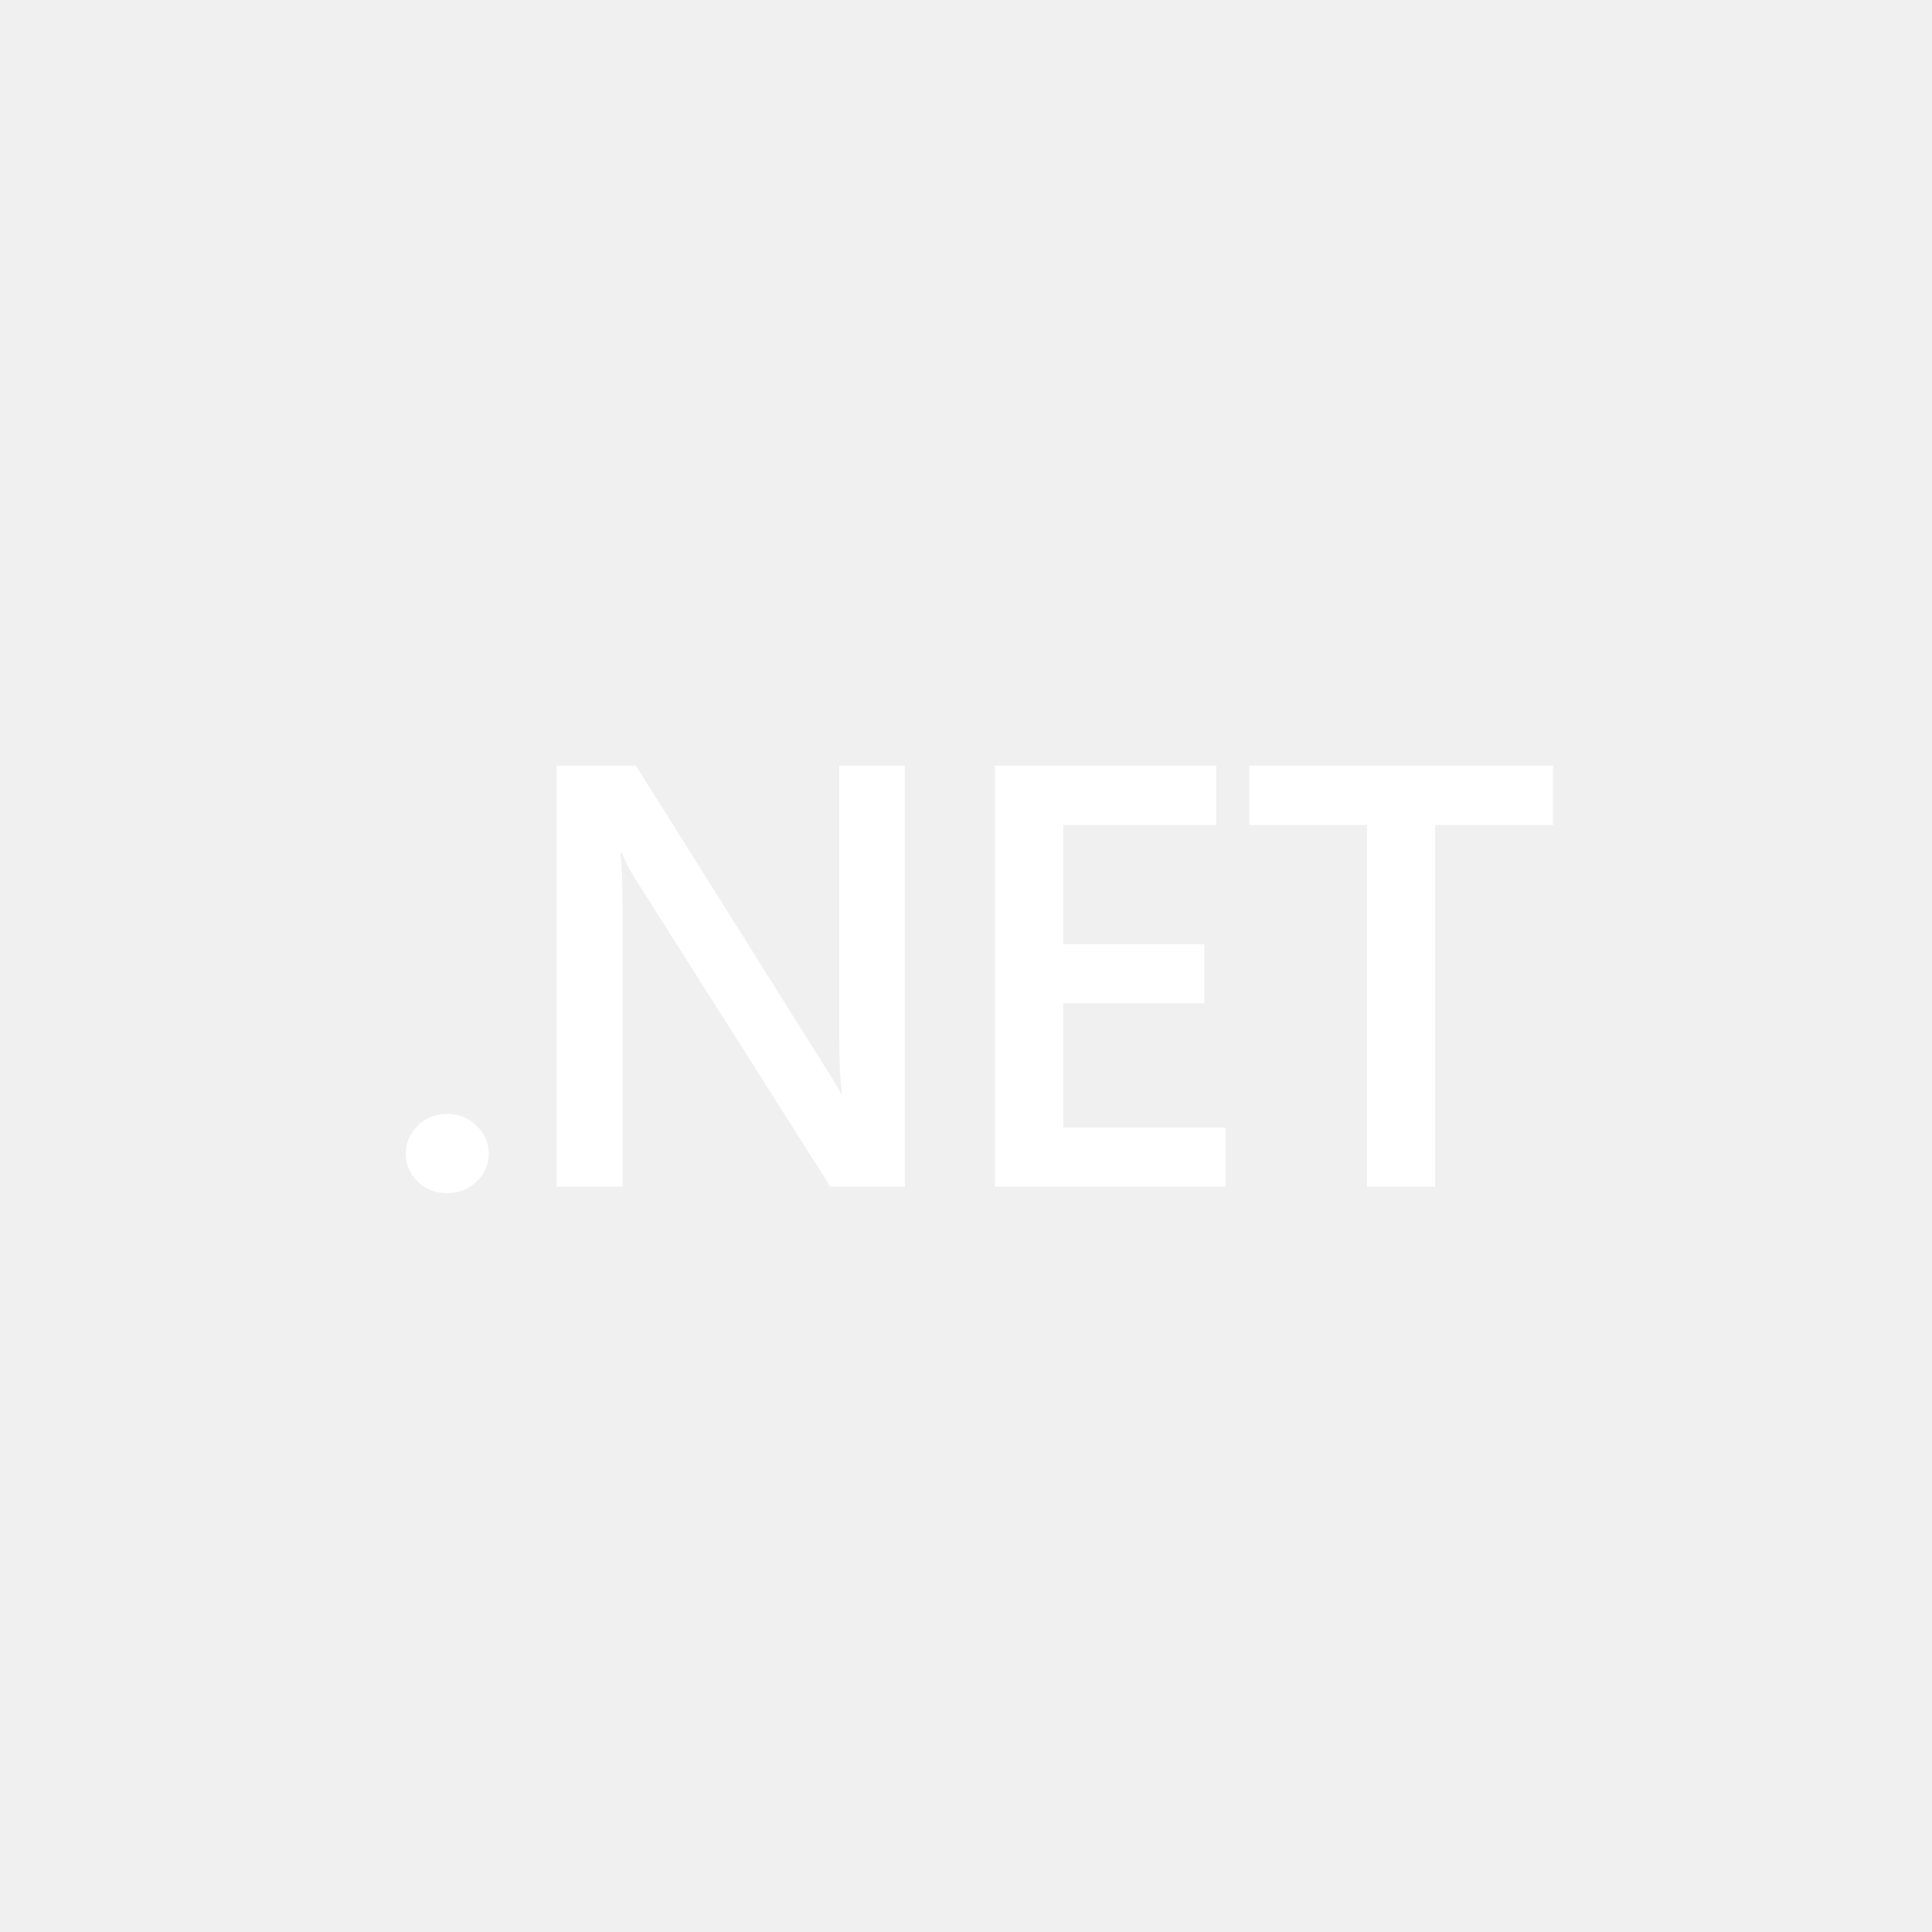
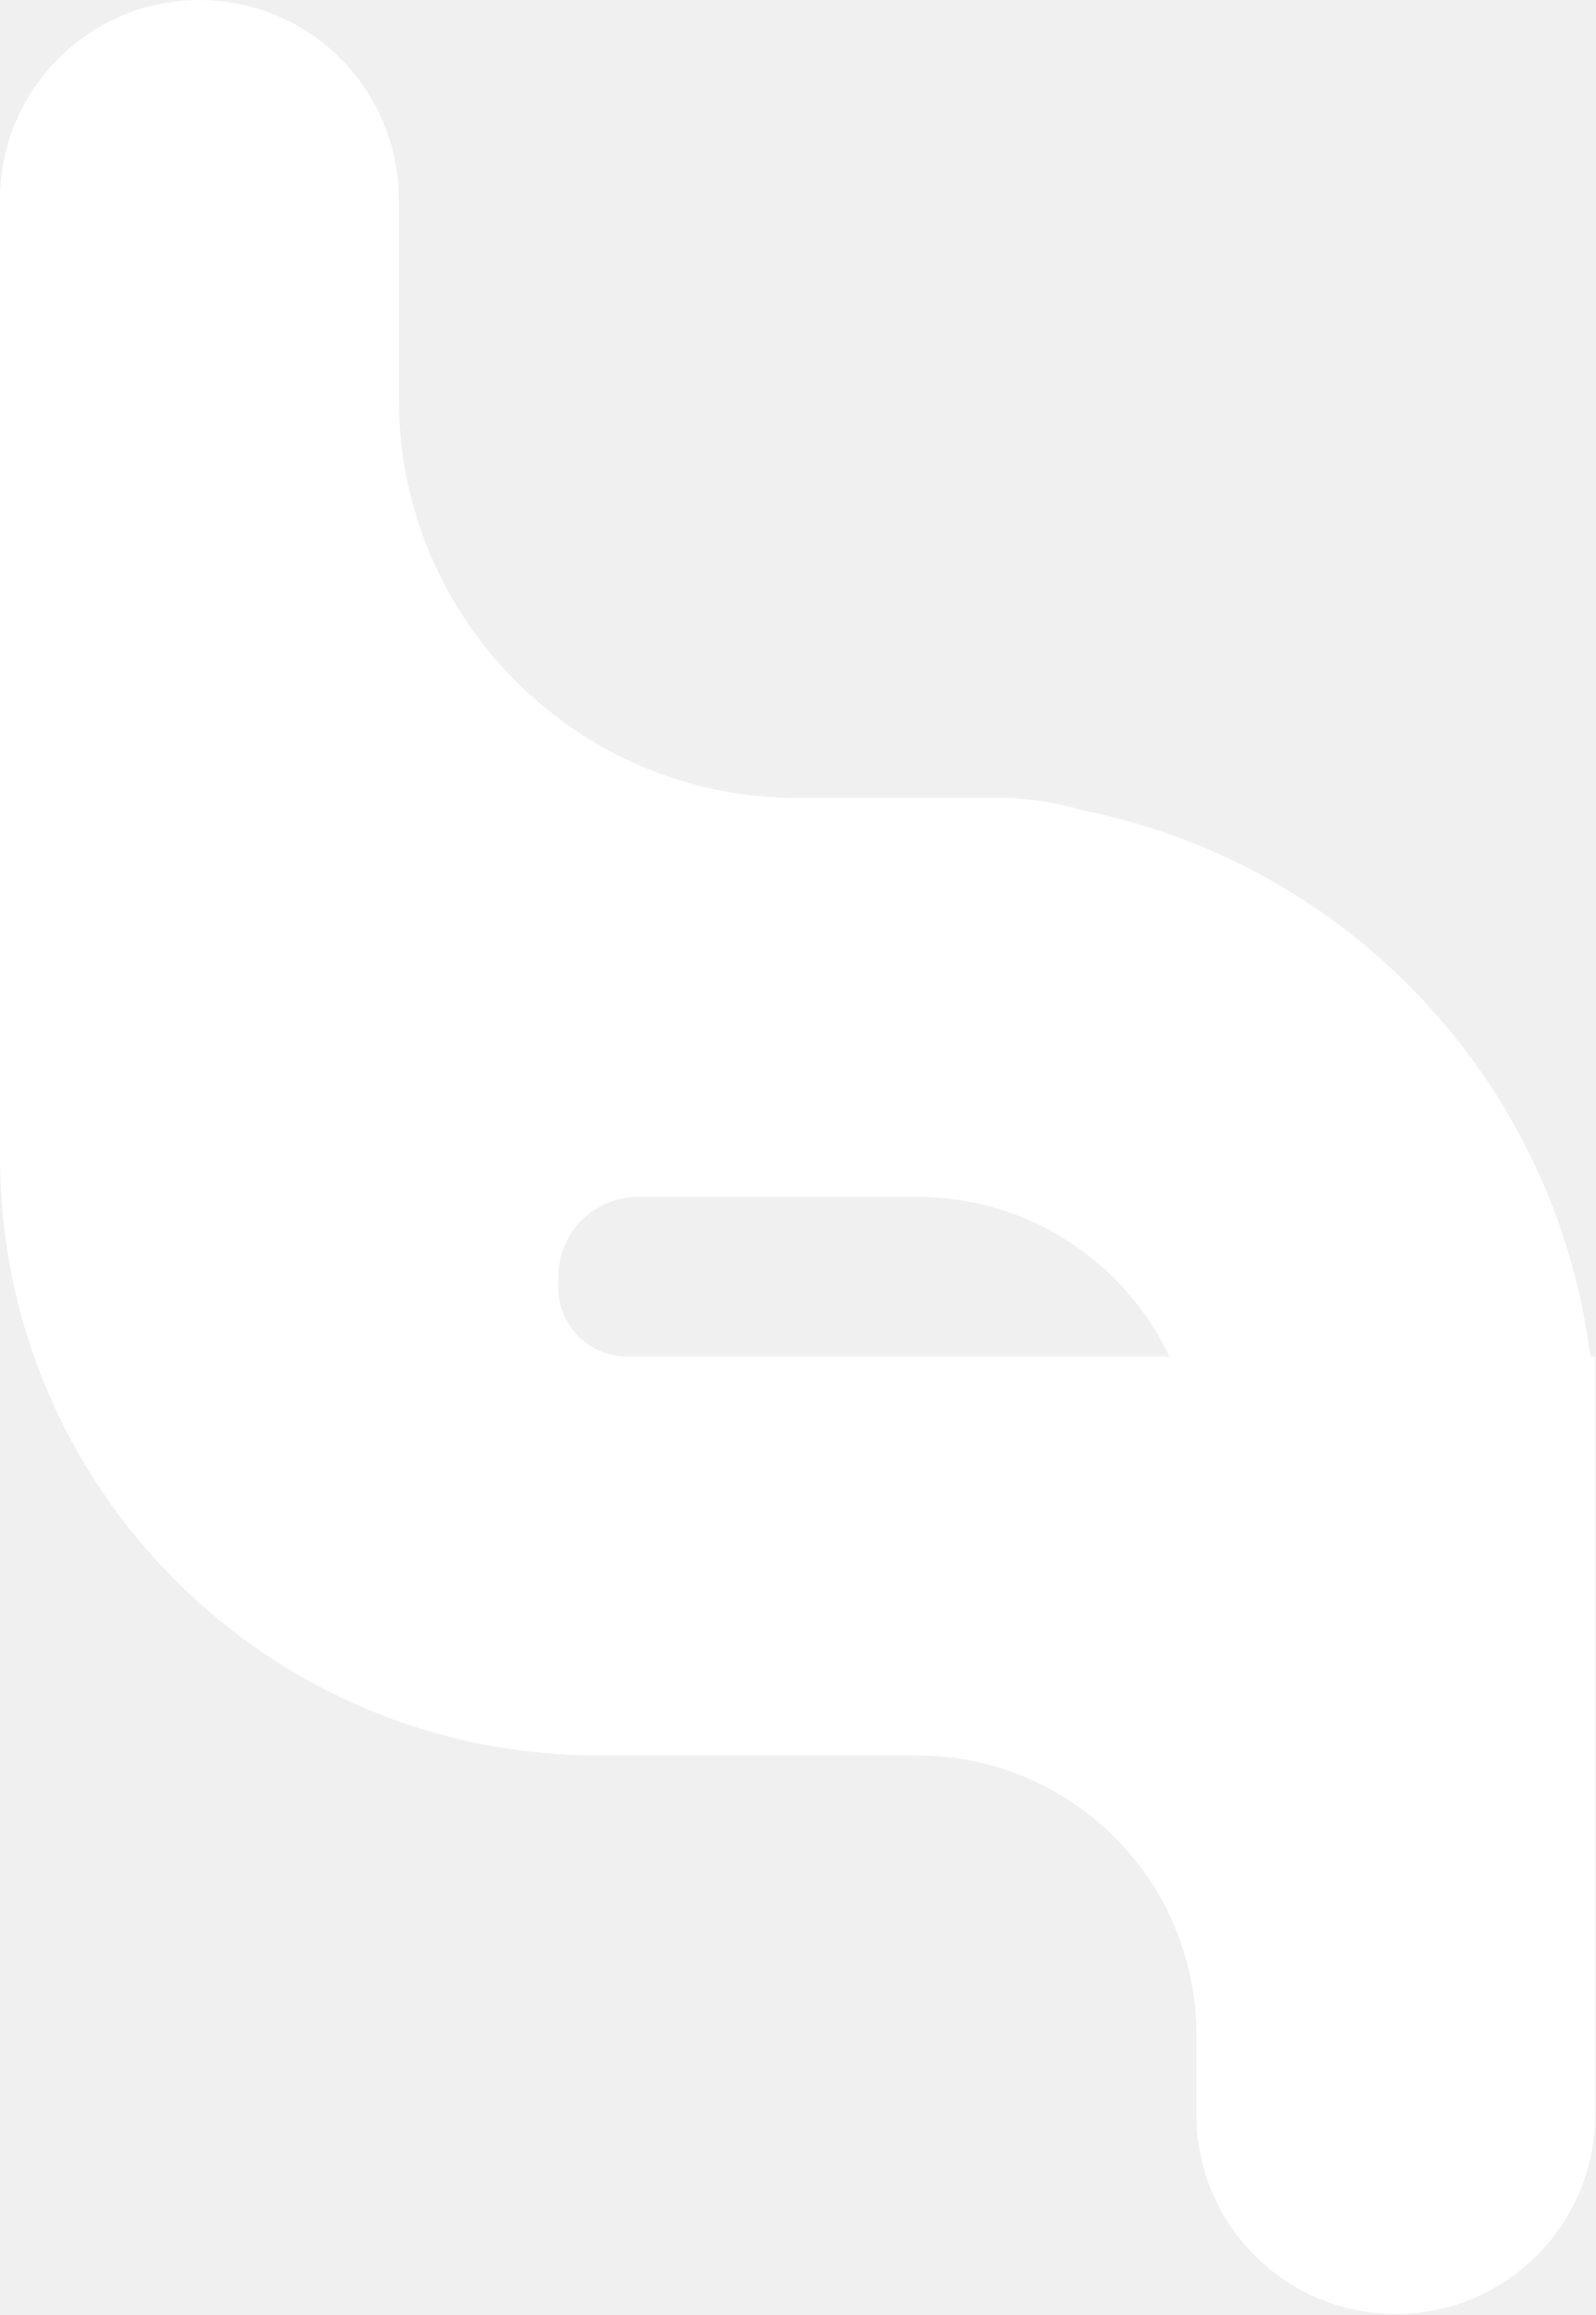
- <svg xmlns="http://www.w3.org/2000/svg" width="456" height="456" viewBox="0 0 456 456" version="1.1" xml:space="preserve" style="fill-rule:evenodd;clip-rule:evenodd;stroke-linejoin:round;stroke-miterlimit:2;">
-   <path d="m 105.5,281.609 c -2.703,0 -5.001,-0.9 -6.893,-2.702 -1.892,-1.848 -2.838,-4.042 -2.838,-6.582 0,-2.587 0.946,-4.804 2.838,-6.652 1.892,-1.848 4.19,-2.772 6.893,-2.772 2.748,0 5.068,0.924 6.96,2.772 1.937,1.848 2.906,4.064 2.906,6.652 0,2.54 -0.968,4.734 -2.906,6.582 -1.892,1.802 -4.212,2.702 -6.96,2.702 z" style="fill:#ffffff;fill-rule:nonzero;stroke-width:0.838" />
-   <path d="M 213.561,280.084 H 195.99 L 149.7,207.054 c -1.171,-1.848 -2.14,-3.765 -2.906,-5.751 h -0.406 c 0.361,2.125 0.541,6.675 0.541,13.65 v 65.132 h -15.543 v -99.36 h 18.719 l 44.737,71.298 c 1.892,2.957 3.109,4.989 3.649,6.098 h 0.27 c -0.45,-2.632 -0.676,-7.09 -0.676,-13.373 v -64.023 h 15.476 z" style="fill:#ffffff;fill-rule:nonzero;stroke-width:0.838" />
-   <path d="m 289.251,280.084 h -54.401 v -99.36 h 52.238 v 13.997 h -36.154 v 28.131 h 33.316 v 13.927 h -33.316 v 29.378 h 38.316 z" style="fill:#ffffff;fill-rule:nonzero;stroke-width:0.838" />
-   <path d="M 366.565,194.721 H 338.722 v 85.363 h -16.084 v -85.363 h -27.775 v -13.997 h 71.701 z" style="fill:#ffffff;fill-rule:nonzero;stroke-width:0.838" />
+ <svg xmlns="http://www.w3.org/2000/svg" width="100" height="145" viewBox="0 0 100 145" fill="none">
+   <path fill-rule="evenodd" clip-rule="evenodd" d="M35 80C35 77.239 37.239 75 40 75H50H57.5C64.481 75 70.507 79.088 73.316 85H62.711H60H57.511C57.507 85 57.504 85 57.5 85H39.302C36.926 85 35 83.074 35 80.698C35 80.587 34.996 80.475 34.987 80.365C34.996 80.244 35 80.123 35 80ZM0 47.5V35H8.40326e-05L8.50161e-05 12.5C8.53179e-05 5.596 5.597 0 12.5 0C19.404 0 25 5.596 25 12.5L25 25C25 38.807 36.193 50 50 50L60 50L62.711 50C64.425 50 66.122 50.255 67.747 50.75C84.53 54.043 97.55 67.832 99.691 85H100V89.868C100 89.912 100 89.956 100 90V97.5C100 97.525 100 97.549 100 97.574V132.5C100 139.404 94.404 145 87.5 145C80.596 145 75 139.404 75 132.5V127.5C75 117.835 67.165 110 57.5 110H50H41.514H37.5C16.789 110 0 93.211 0 72.5V47.5Z" fill="white" />
</svg>
